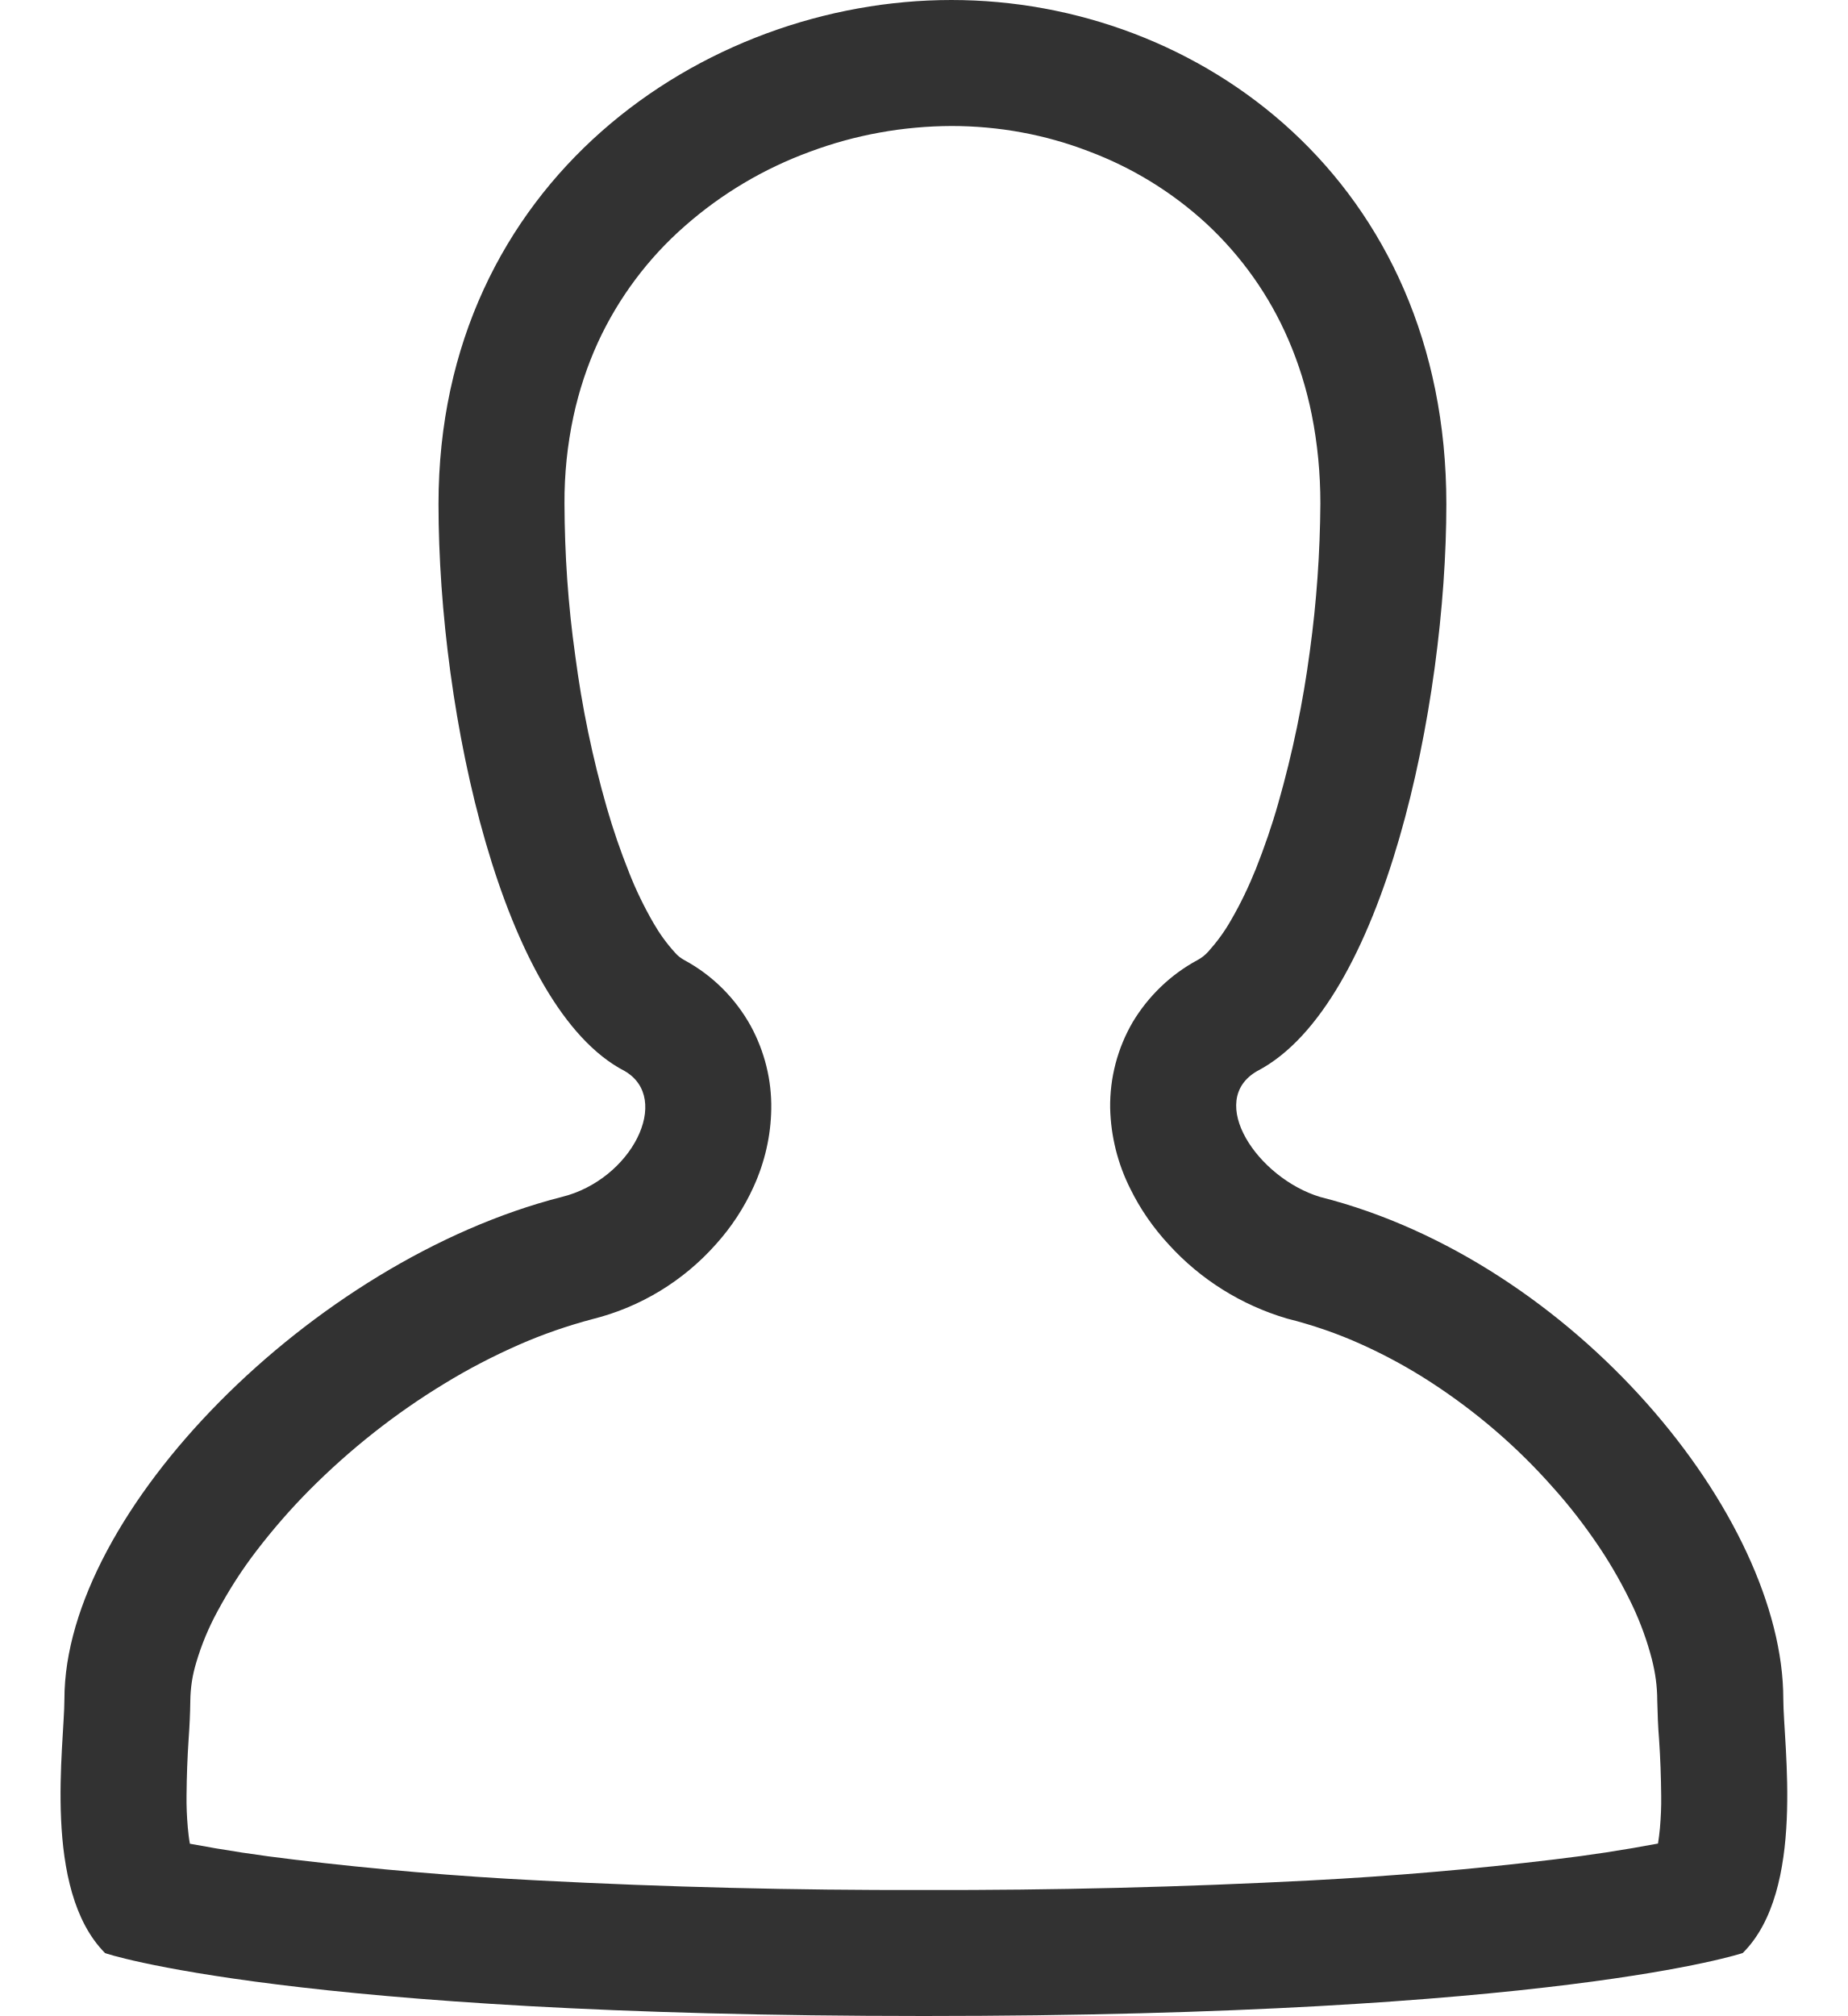
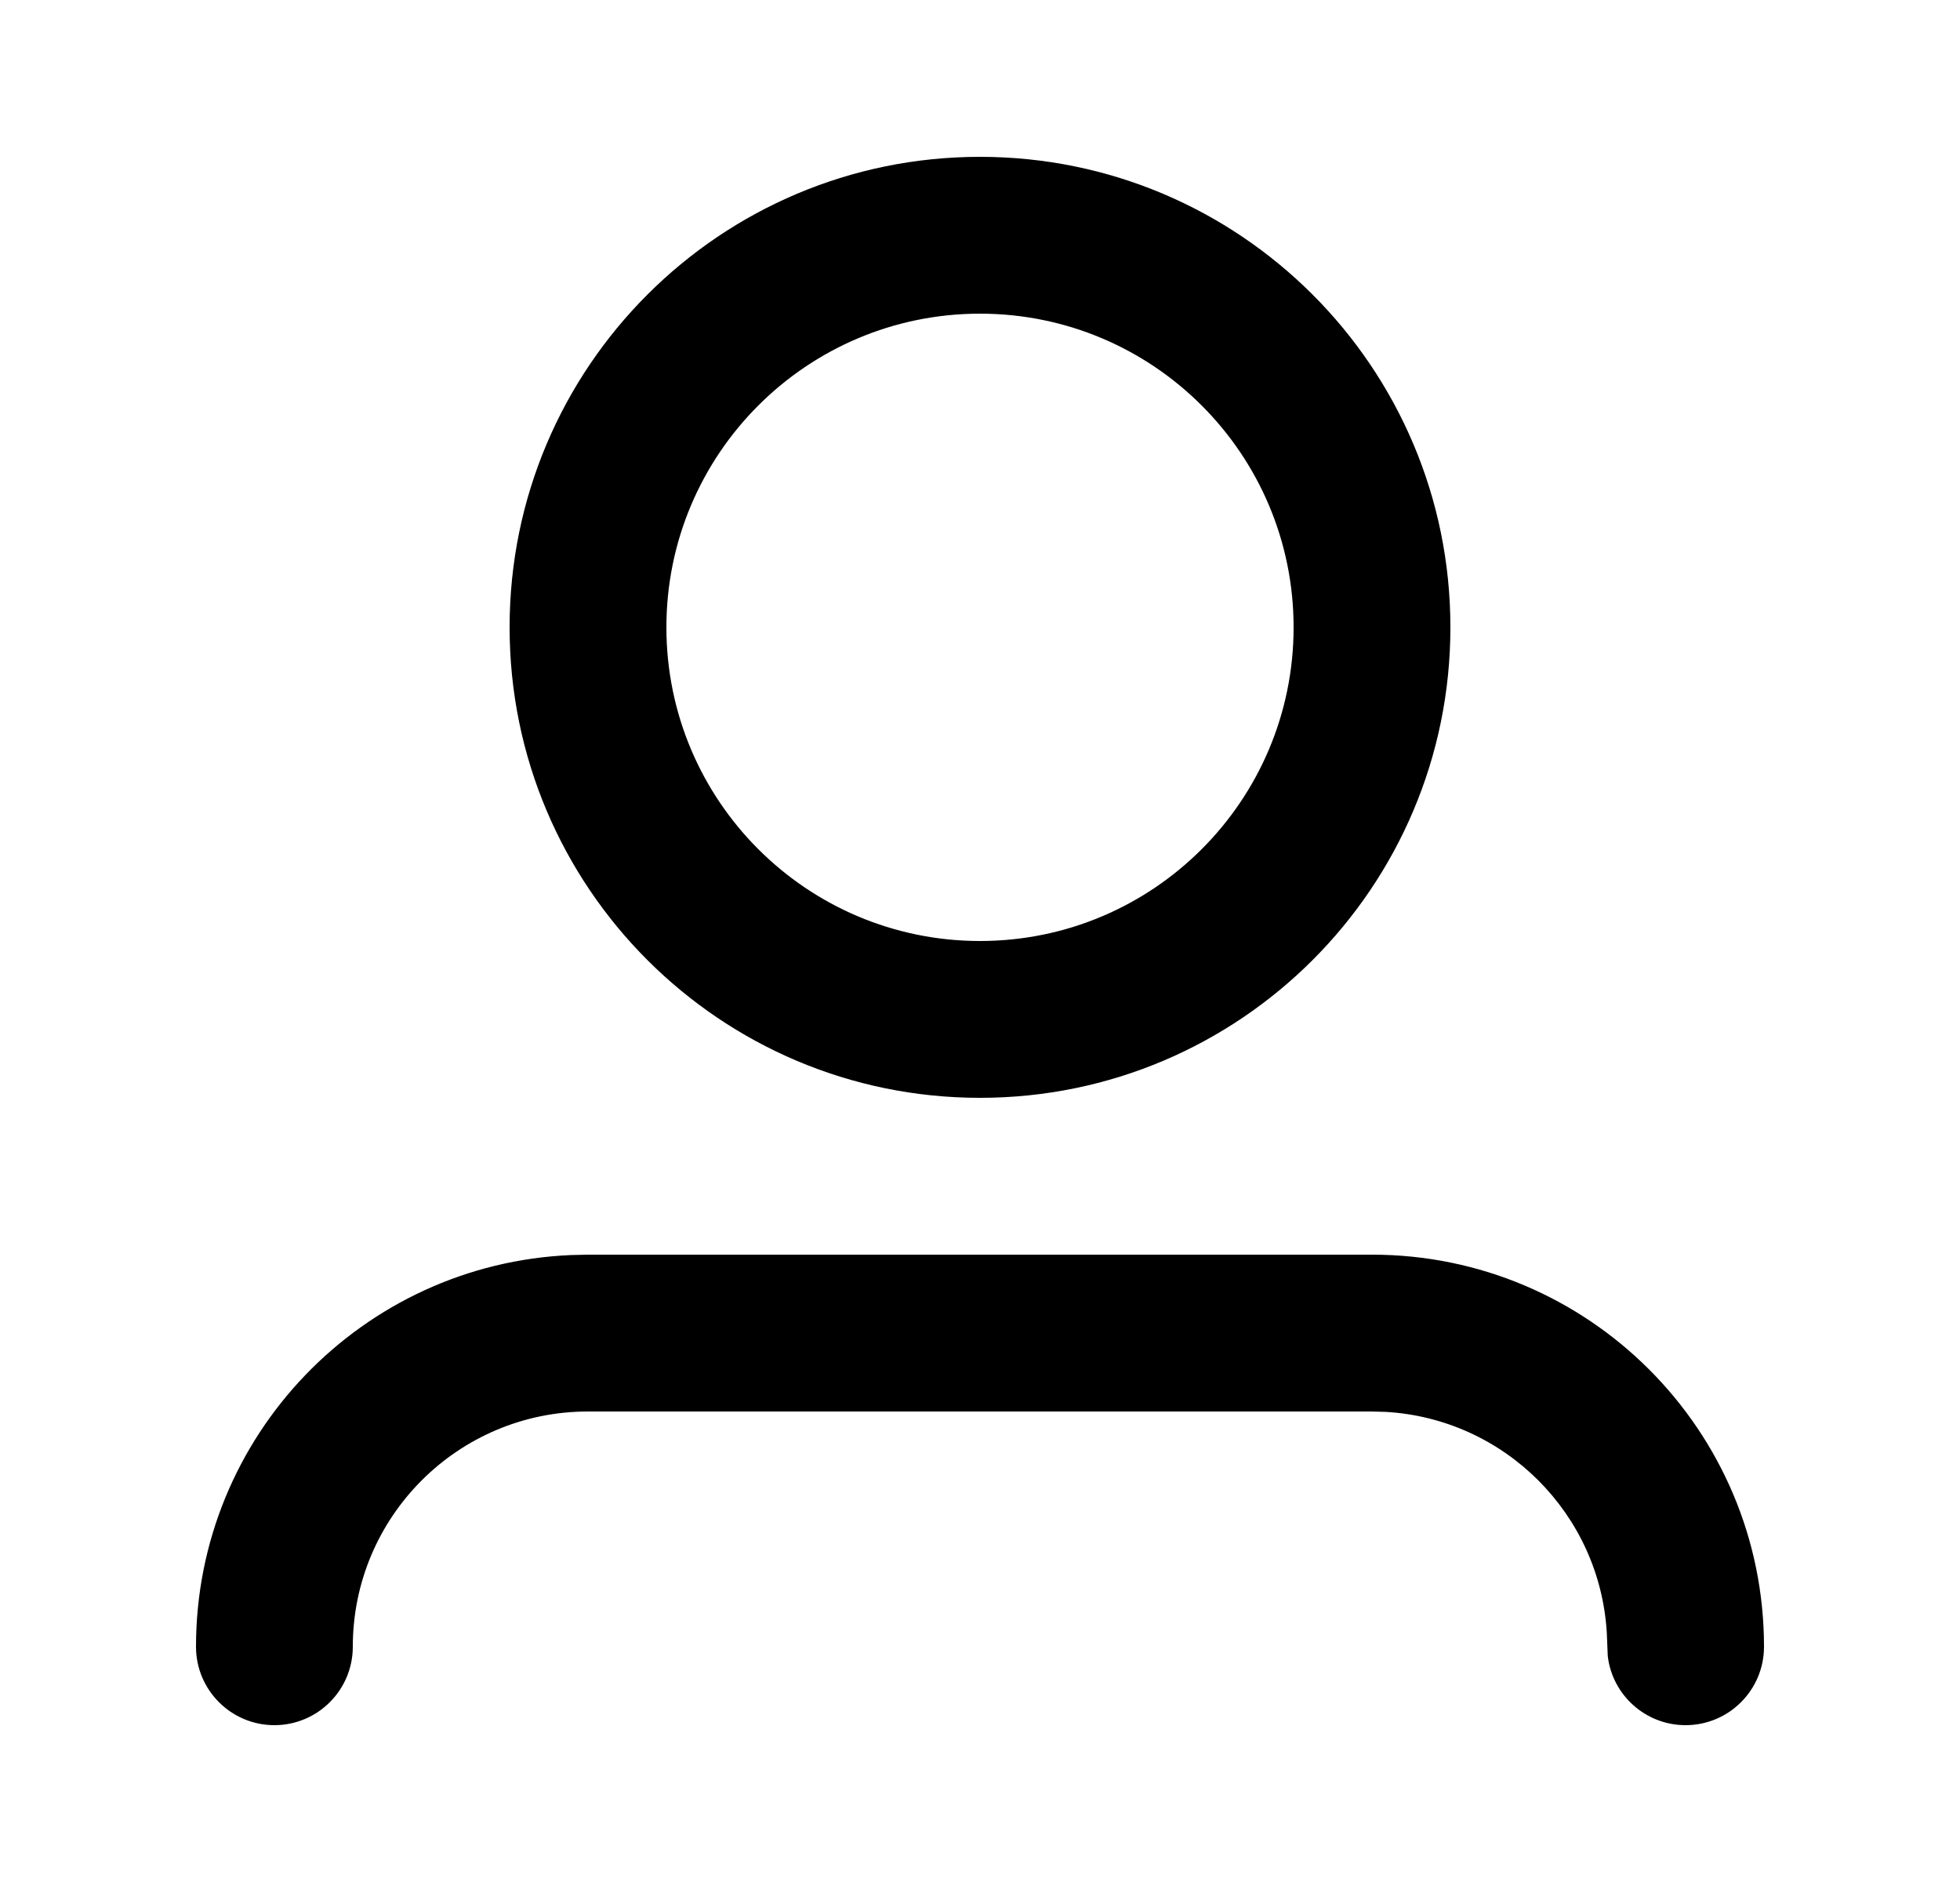
- <svg xmlns="http://www.w3.org/2000/svg" width="22" height="24" viewBox="0 0 22 24" fill="none">
-   <path fill-rule="evenodd" clip-rule="evenodd" d="M21.233 20.227C21.233 20.771 21.503 22.503 20.75 23.25C20.752 23.251 18.5 24 11 24C3.497 24 1.226 23.25 1.25 23.25C0.5 22.494 0.767 20.771 0.767 20.227C0.767 18 3.721 15.007 6.687 14.25C7.522 14.045 8.005 13.078 7.437 12.75C5.982 11.998 5.221 8.502 5.221 6C5.221 2.168 8.366 0 11.328 0C14.289 0 17.221 2.169 17.221 6C17.221 8.387 16.48 11.965 14.97 12.75C14.354 13.102 14.972 14.025 15.72 14.25C18.738 15.012 21.233 18.047 21.233 20.227ZM19.741 21.947C19.332 22.024 18.922 22.087 18.508 22.136C17.544 22.253 16.576 22.335 15.607 22.386C14.073 22.466 12.536 22.504 11 22.5C9.466 22.504 7.934 22.466 6.404 22.386C5.433 22.337 4.466 22.254 3.502 22.138C3.086 22.089 2.671 22.026 2.261 21.949C2.249 21.885 2.242 21.819 2.236 21.756C2.225 21.628 2.219 21.501 2.221 21.371C2.223 21.148 2.231 20.925 2.246 20.702C2.257 20.55 2.264 20.398 2.266 20.244C2.268 20.093 2.291 19.941 2.336 19.794C2.399 19.579 2.486 19.371 2.594 19.174C2.728 18.926 2.879 18.69 3.05 18.467C3.245 18.212 3.455 17.97 3.68 17.743C4.164 17.256 4.704 16.828 5.291 16.472C5.578 16.296 5.876 16.142 6.183 16.007C6.466 15.883 6.759 15.782 7.057 15.703C7.625 15.561 8.135 15.251 8.523 14.814C8.709 14.608 8.861 14.376 8.975 14.123C9.106 13.834 9.178 13.521 9.183 13.204C9.189 12.859 9.104 12.518 8.939 12.214C8.756 11.884 8.484 11.612 8.152 11.432C8.109 11.409 8.069 11.379 8.038 11.342C7.938 11.233 7.852 11.113 7.779 10.986C7.668 10.793 7.571 10.594 7.49 10.387C7.389 10.134 7.301 9.879 7.226 9.619C7.055 9.023 6.929 8.417 6.849 7.804C6.764 7.204 6.723 6.6 6.721 5.996C6.719 5.646 6.755 5.297 6.828 4.956C6.894 4.652 6.991 4.356 7.121 4.072C7.364 3.546 7.717 3.073 8.154 2.691C8.591 2.306 9.097 2.006 9.644 1.806C10.182 1.605 10.754 1.502 11.33 1.5C11.889 1.5 12.444 1.601 12.965 1.802C13.484 1.997 13.959 2.289 14.366 2.664C14.782 3.051 15.114 3.519 15.339 4.041C15.463 4.327 15.556 4.628 15.618 4.935C15.688 5.284 15.721 5.64 15.721 5.994C15.717 6.581 15.676 7.168 15.596 7.749C15.515 8.363 15.389 8.97 15.219 9.564C15.144 9.829 15.054 10.088 14.953 10.344C14.868 10.554 14.771 10.759 14.656 10.956C14.581 11.089 14.489 11.214 14.386 11.329C14.349 11.37 14.306 11.404 14.257 11.43C13.938 11.602 13.672 11.859 13.486 12.169C13.306 12.478 13.213 12.832 13.218 13.191C13.226 13.526 13.308 13.856 13.46 14.156C13.578 14.396 13.732 14.617 13.914 14.814C14.293 15.232 14.78 15.536 15.32 15.696C15.626 15.773 15.922 15.874 16.207 16.003C16.496 16.133 16.773 16.284 17.039 16.457C17.576 16.806 18.063 17.224 18.487 17.704C18.688 17.927 18.871 18.165 19.04 18.416C19.19 18.639 19.323 18.876 19.439 19.119C19.535 19.324 19.612 19.536 19.668 19.753C19.709 19.913 19.732 20.078 19.732 20.242C19.736 20.4 19.741 20.556 19.754 20.711C19.769 20.931 19.777 21.156 19.779 21.381C19.781 21.508 19.775 21.636 19.764 21.763C19.758 21.825 19.751 21.885 19.741 21.947Z" fill="#323232" />
+ <svg xmlns="http://www.w3.org/2000/svg" width="25" height="24" viewBox="0 0 25 24" fill="none">
+   <path fill-rule="evenodd" clip-rule="evenodd" d="M7.5 16H17.5C20.261 16 22.5 18.239 22.5 21C22.5 21.552 22.052 22 21.5 22C20.987 22 20.564 21.614 20.507 21.117L20.495 20.824C20.407 19.307 19.193 18.093 17.676 18.005L17.5 18H7.5C5.843 18 4.5 19.343 4.5 21C4.5 21.552 4.052 22 3.5 22C2.948 22 2.5 21.552 2.5 21C2.5 18.311 4.622 16.118 7.283 16.005L7.5 16H17.5H7.5ZM12.5 2C15.814 2 18.5 4.686 18.5 8C18.5 11.314 15.814 14 12.5 14C9.186 14 6.5 11.314 6.5 8C6.5 4.686 9.186 2 12.5 2ZM12.5 4C10.291 4 8.5 5.791 8.5 8C8.5 10.209 10.291 12 12.5 12C14.709 12 16.5 10.209 16.5 8C16.5 5.791 14.709 4 12.5 4Z" fill="black" />
</svg>
